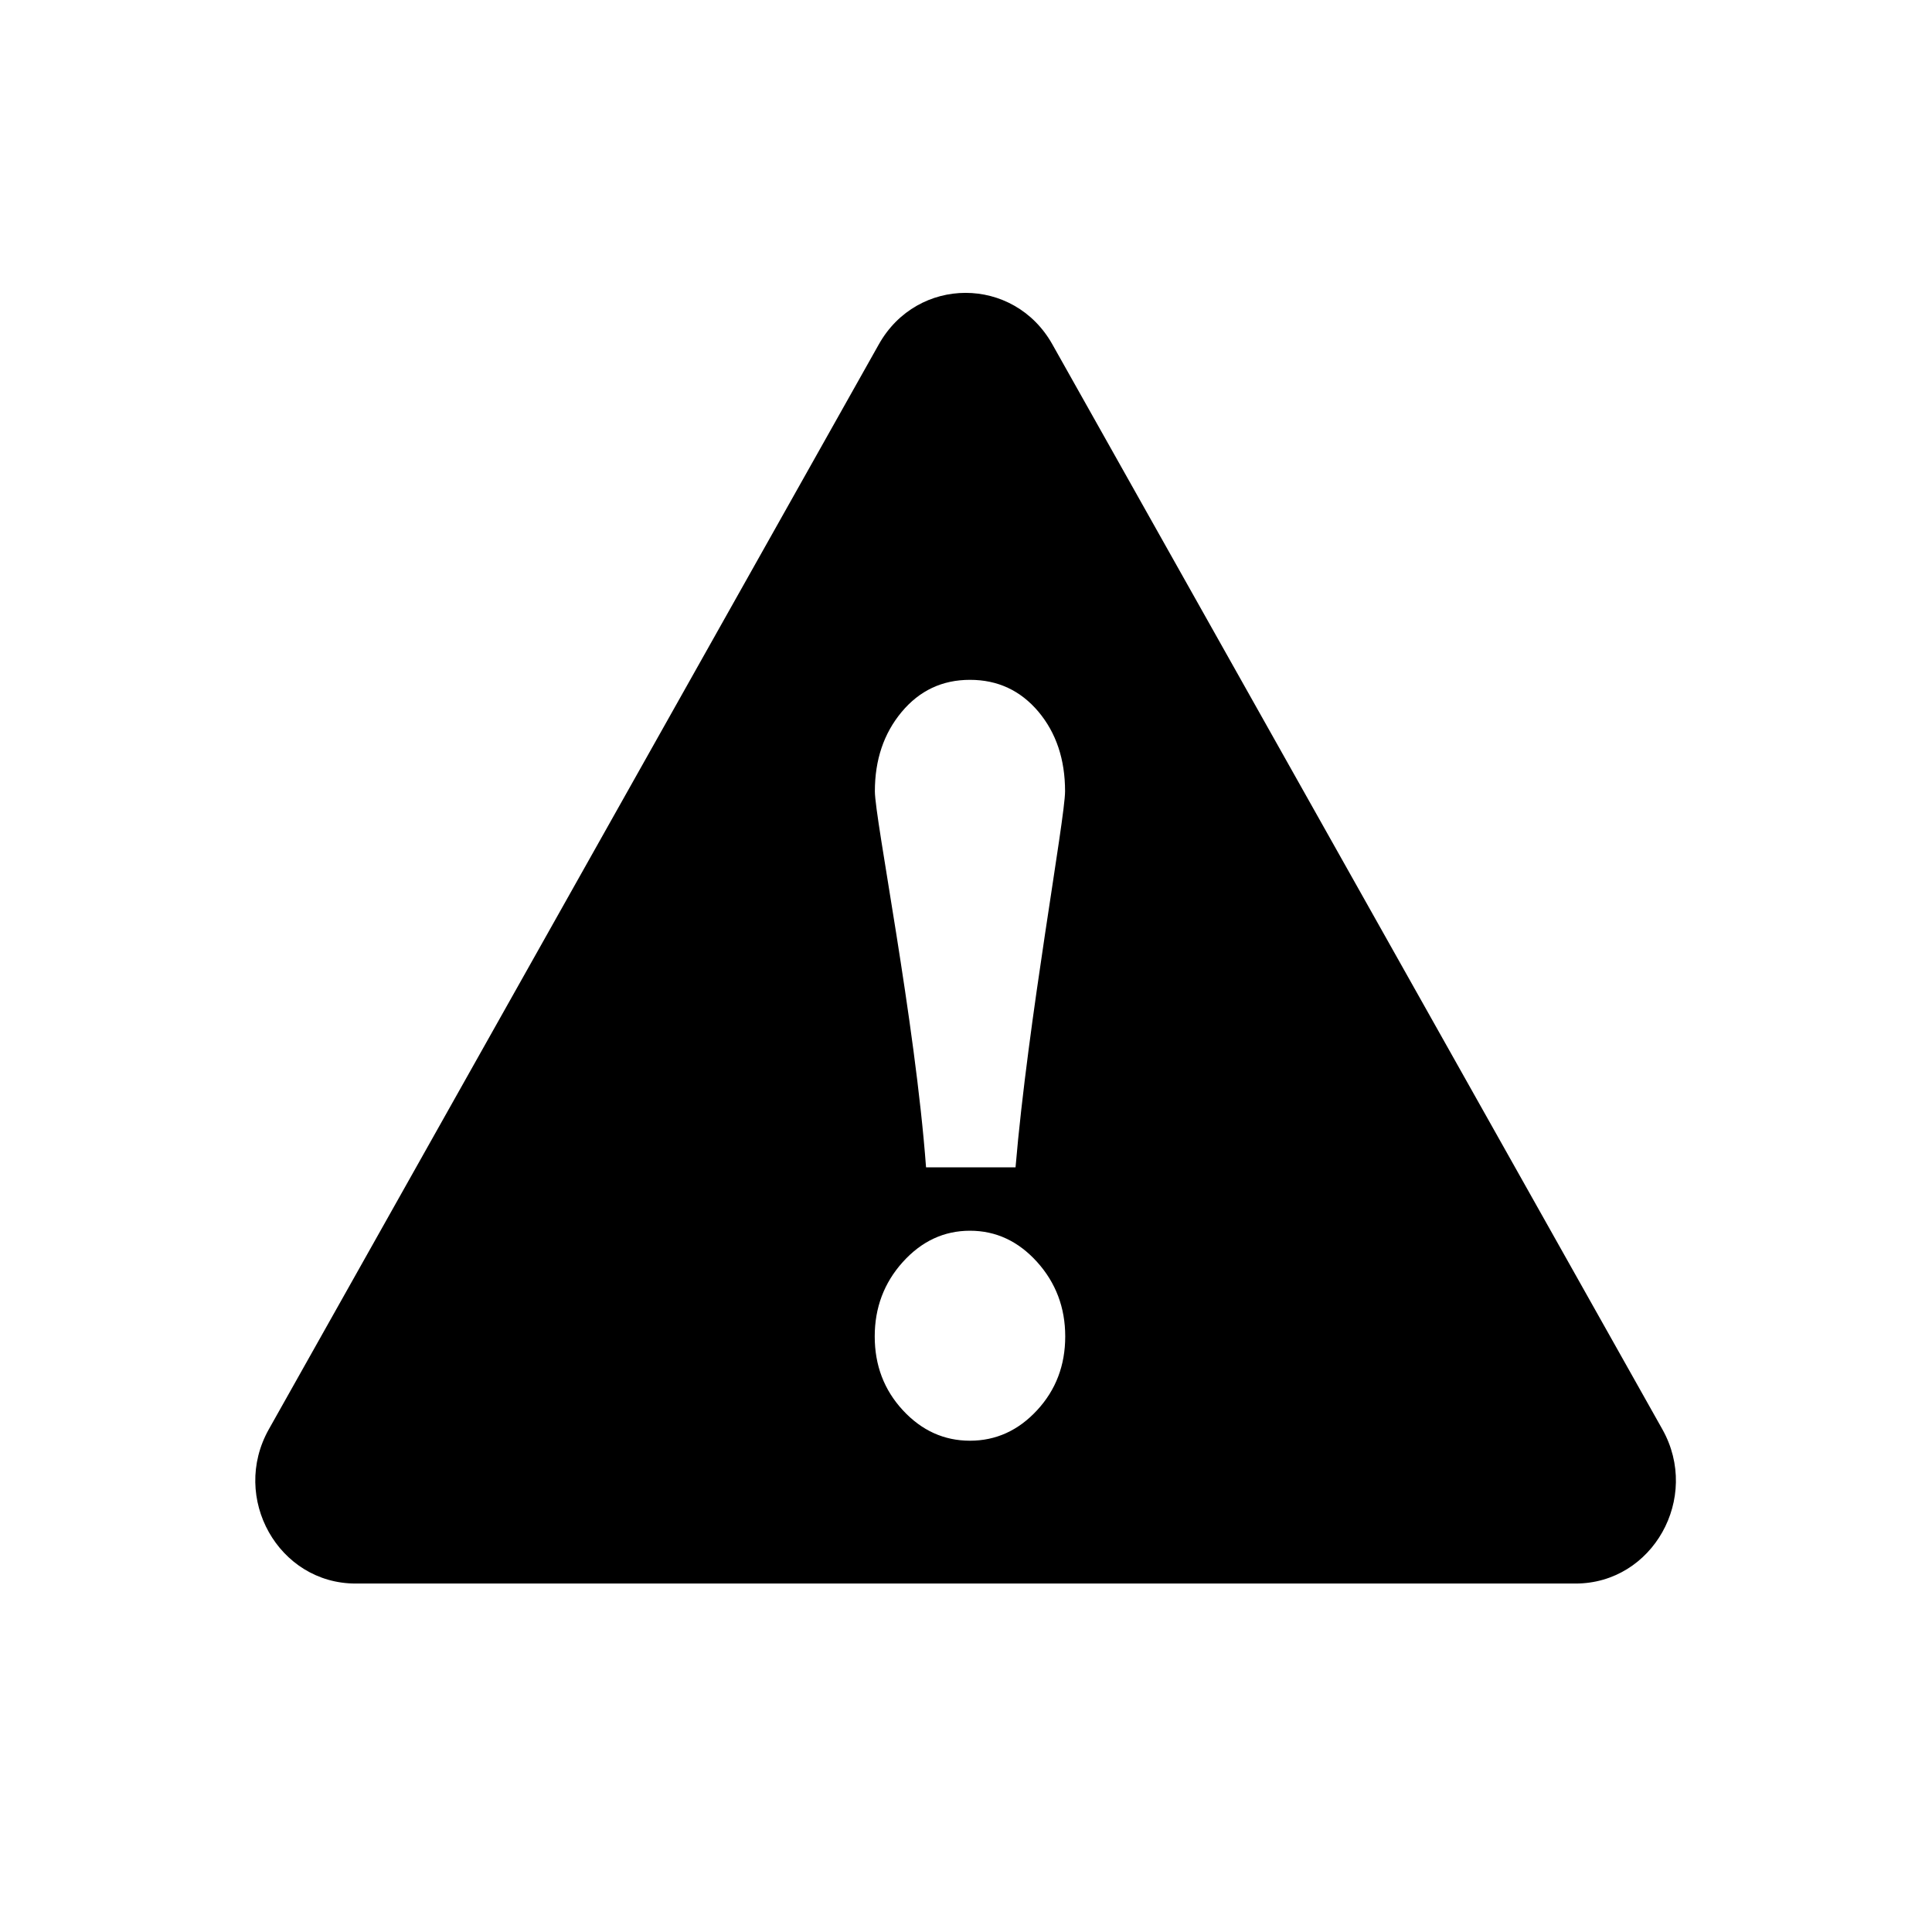
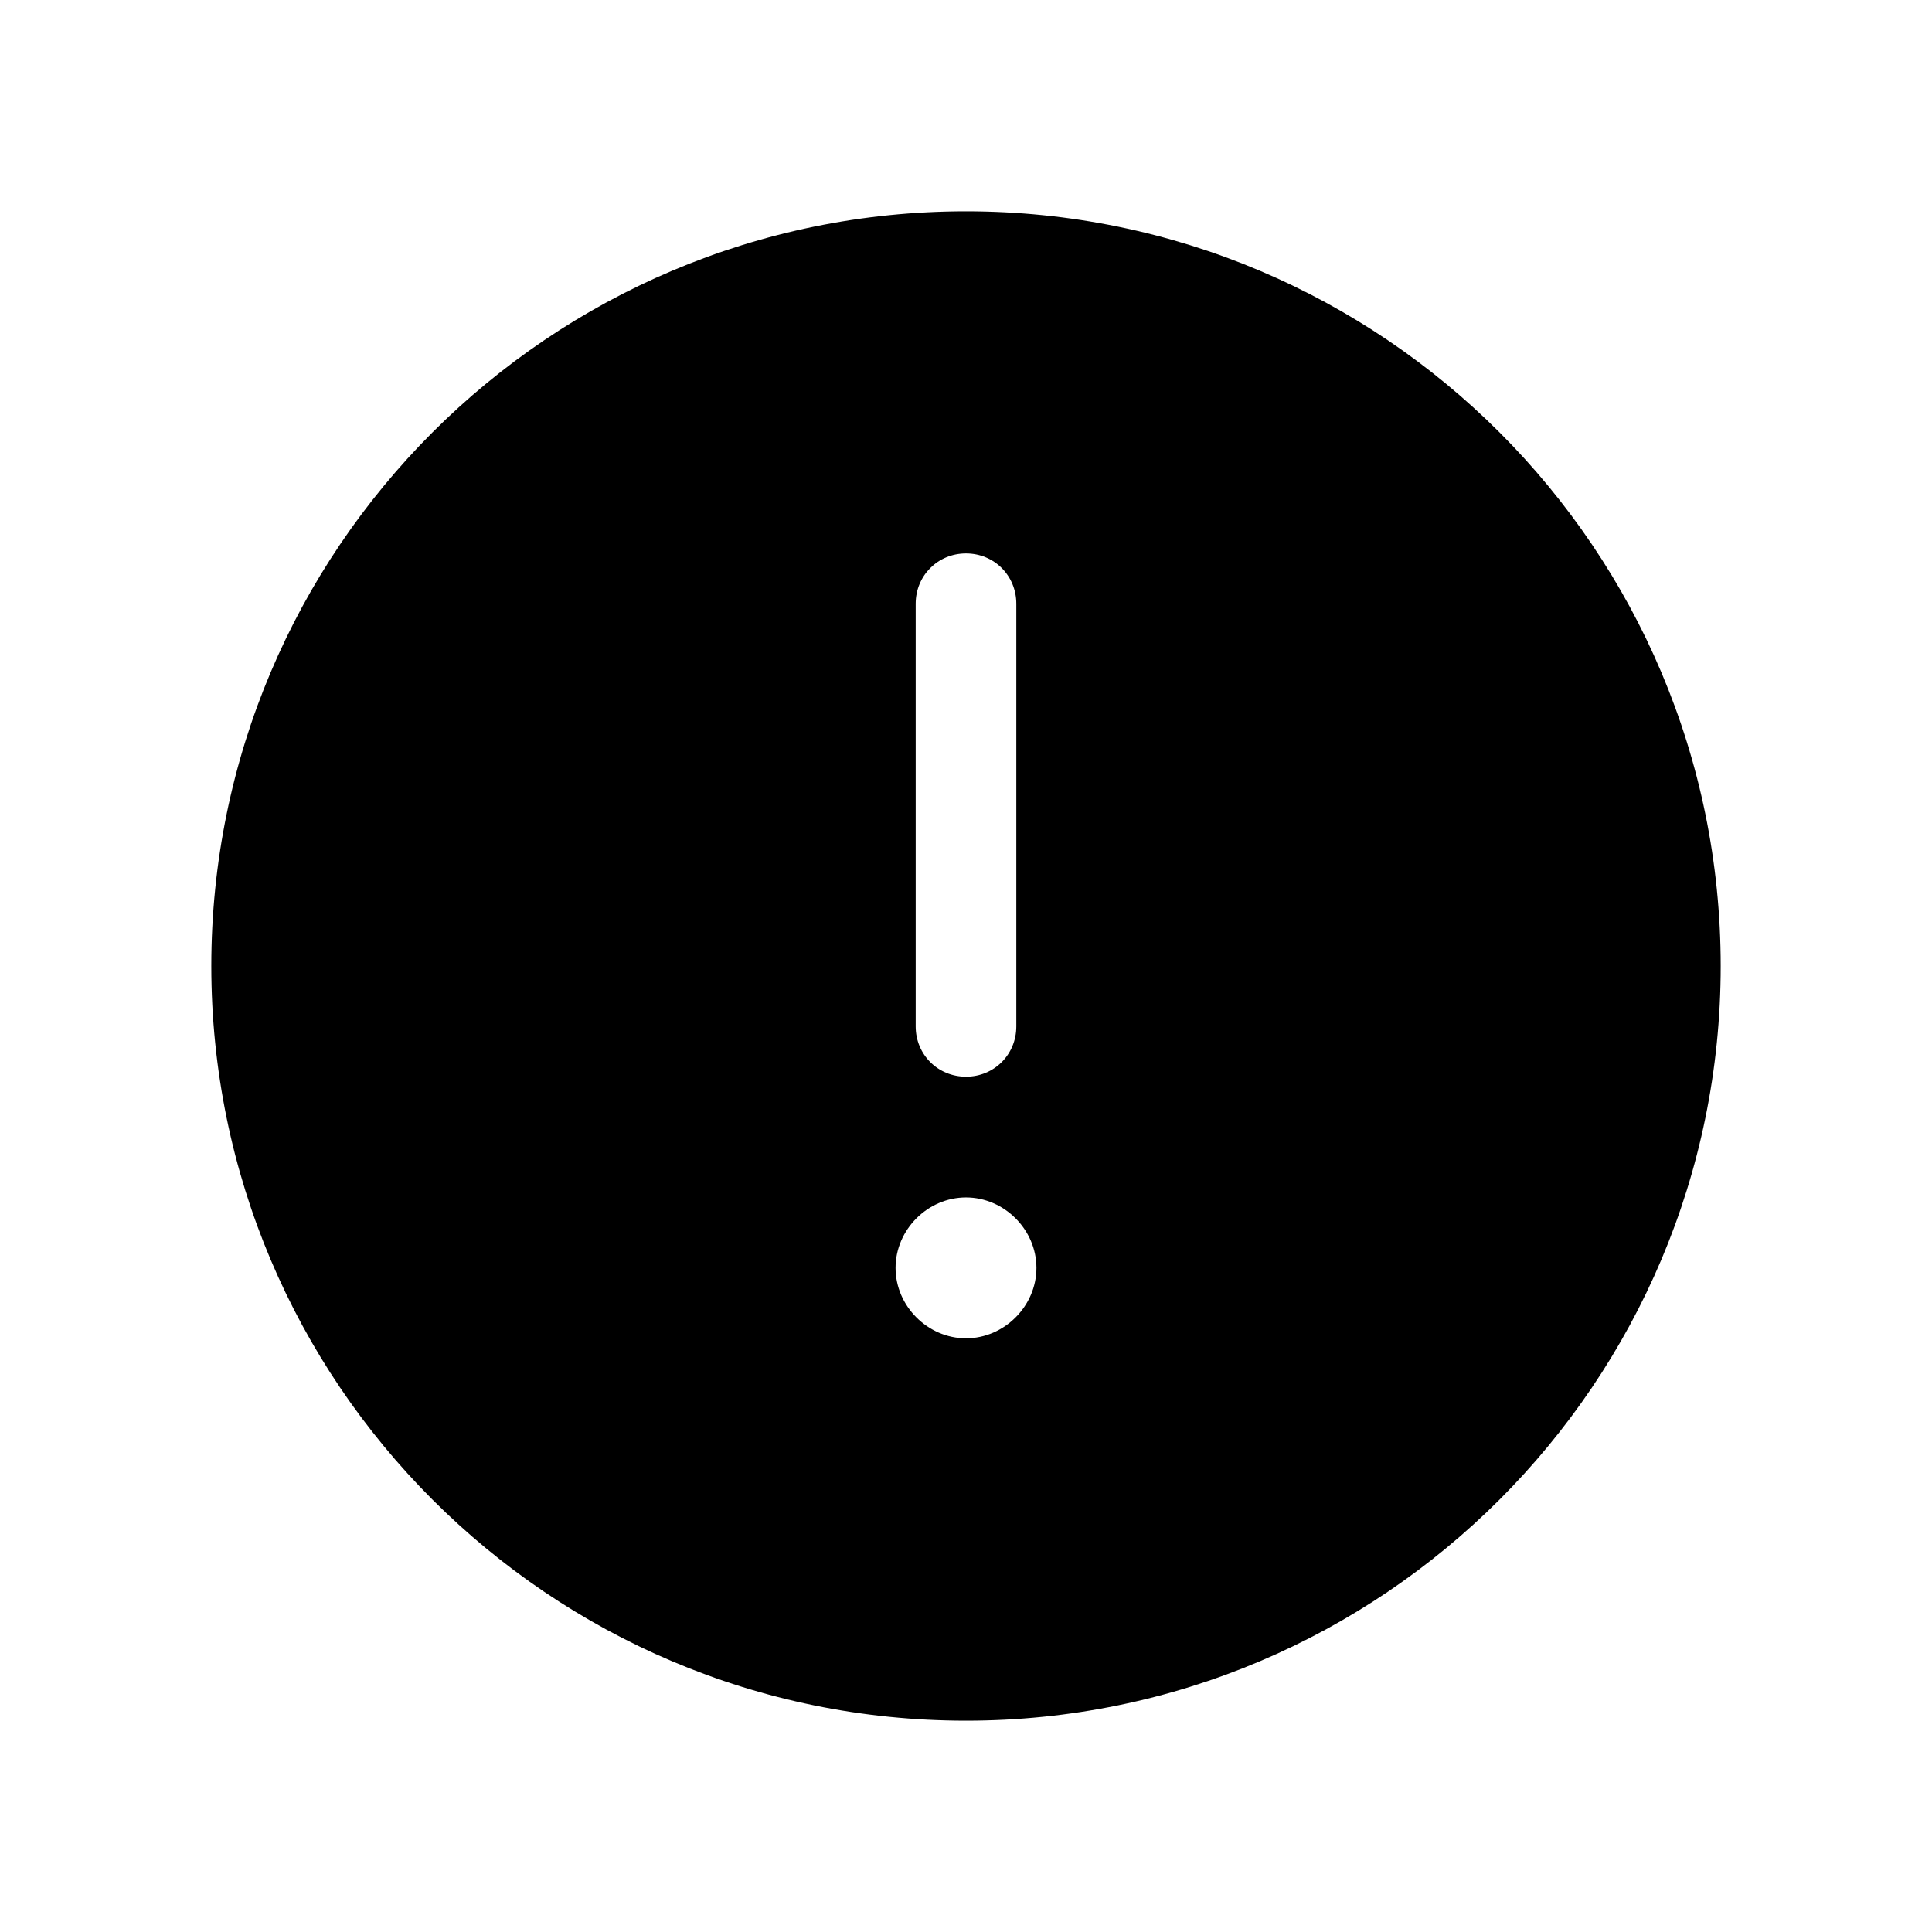
- <svg xmlns="http://www.w3.org/2000/svg" t="1574847632286" class="icon" viewBox="0 0 1024 1024" version="1.1" p-id="1335" width="200" height="200">
-   <path d="M881.081 757.546L557.755 182.478c-20.43-36.338-71.508-36.338-91.939 0L142.49 757.546c-20.43 36.338 5.108 81.761 45.969 81.761L835.111 839.307C875.973 839.307 901.512 793.884 881.081 757.546zM477.852 377.407c9.486-11.385 21.542-17.079 36.252-17.079 14.716 0 26.766 5.636 36.258 16.851 9.429 11.243 14.145 25.305 14.145 42.212 0 14.544-19.69 121.514-26.253 199.335l-47.43 0c-5.762-77.82-27.125-184.789-27.125-199.335C463.701 402.74 468.425 388.737 477.852 377.407zM549.69 747.441c-9.973 10.788-21.843 16.167-35.585 16.167-13.735 0-25.612-5.38-35.586-16.167-9.947-10.759-14.896-23.796-14.896-39.11 0-15.228 4.948-28.407 14.896-39.452 9.973-11.044 21.85-16.566 35.586-16.566 13.742 0 25.612 5.522 35.585 16.566 9.947 11.044 14.902 24.223 14.902 39.452C564.592 723.646 559.638 736.683 549.69 747.441z" p-id="1336" />
+ <svg xmlns="http://www.w3.org/2000/svg" t="1587825981744" class="icon" viewBox="0 0 1024 1024" version="1.1" p-id="1089" width="200" height="200">
+   <path d="M512 112C291.2 112 112 291.2 112 512S291.2 912 512 912 912 732.8 912 512 732.8 112 512 112zM485.333 320c0-14.933 11.733-26.667 26.667-26.667s26.667 11.733 26.667 26.667v224c0 14.933-11.733 26.667-26.667 26.667s-26.667-11.733-26.667-26.667V320zM512 709.333c-20.267 0-37.333-17.067-37.333-37.333s17.067-37.333 37.333-37.333 37.333 17.067 37.333 37.333-17.067 37.333-37.333 37.333z" p-id="1090" />
</svg>
